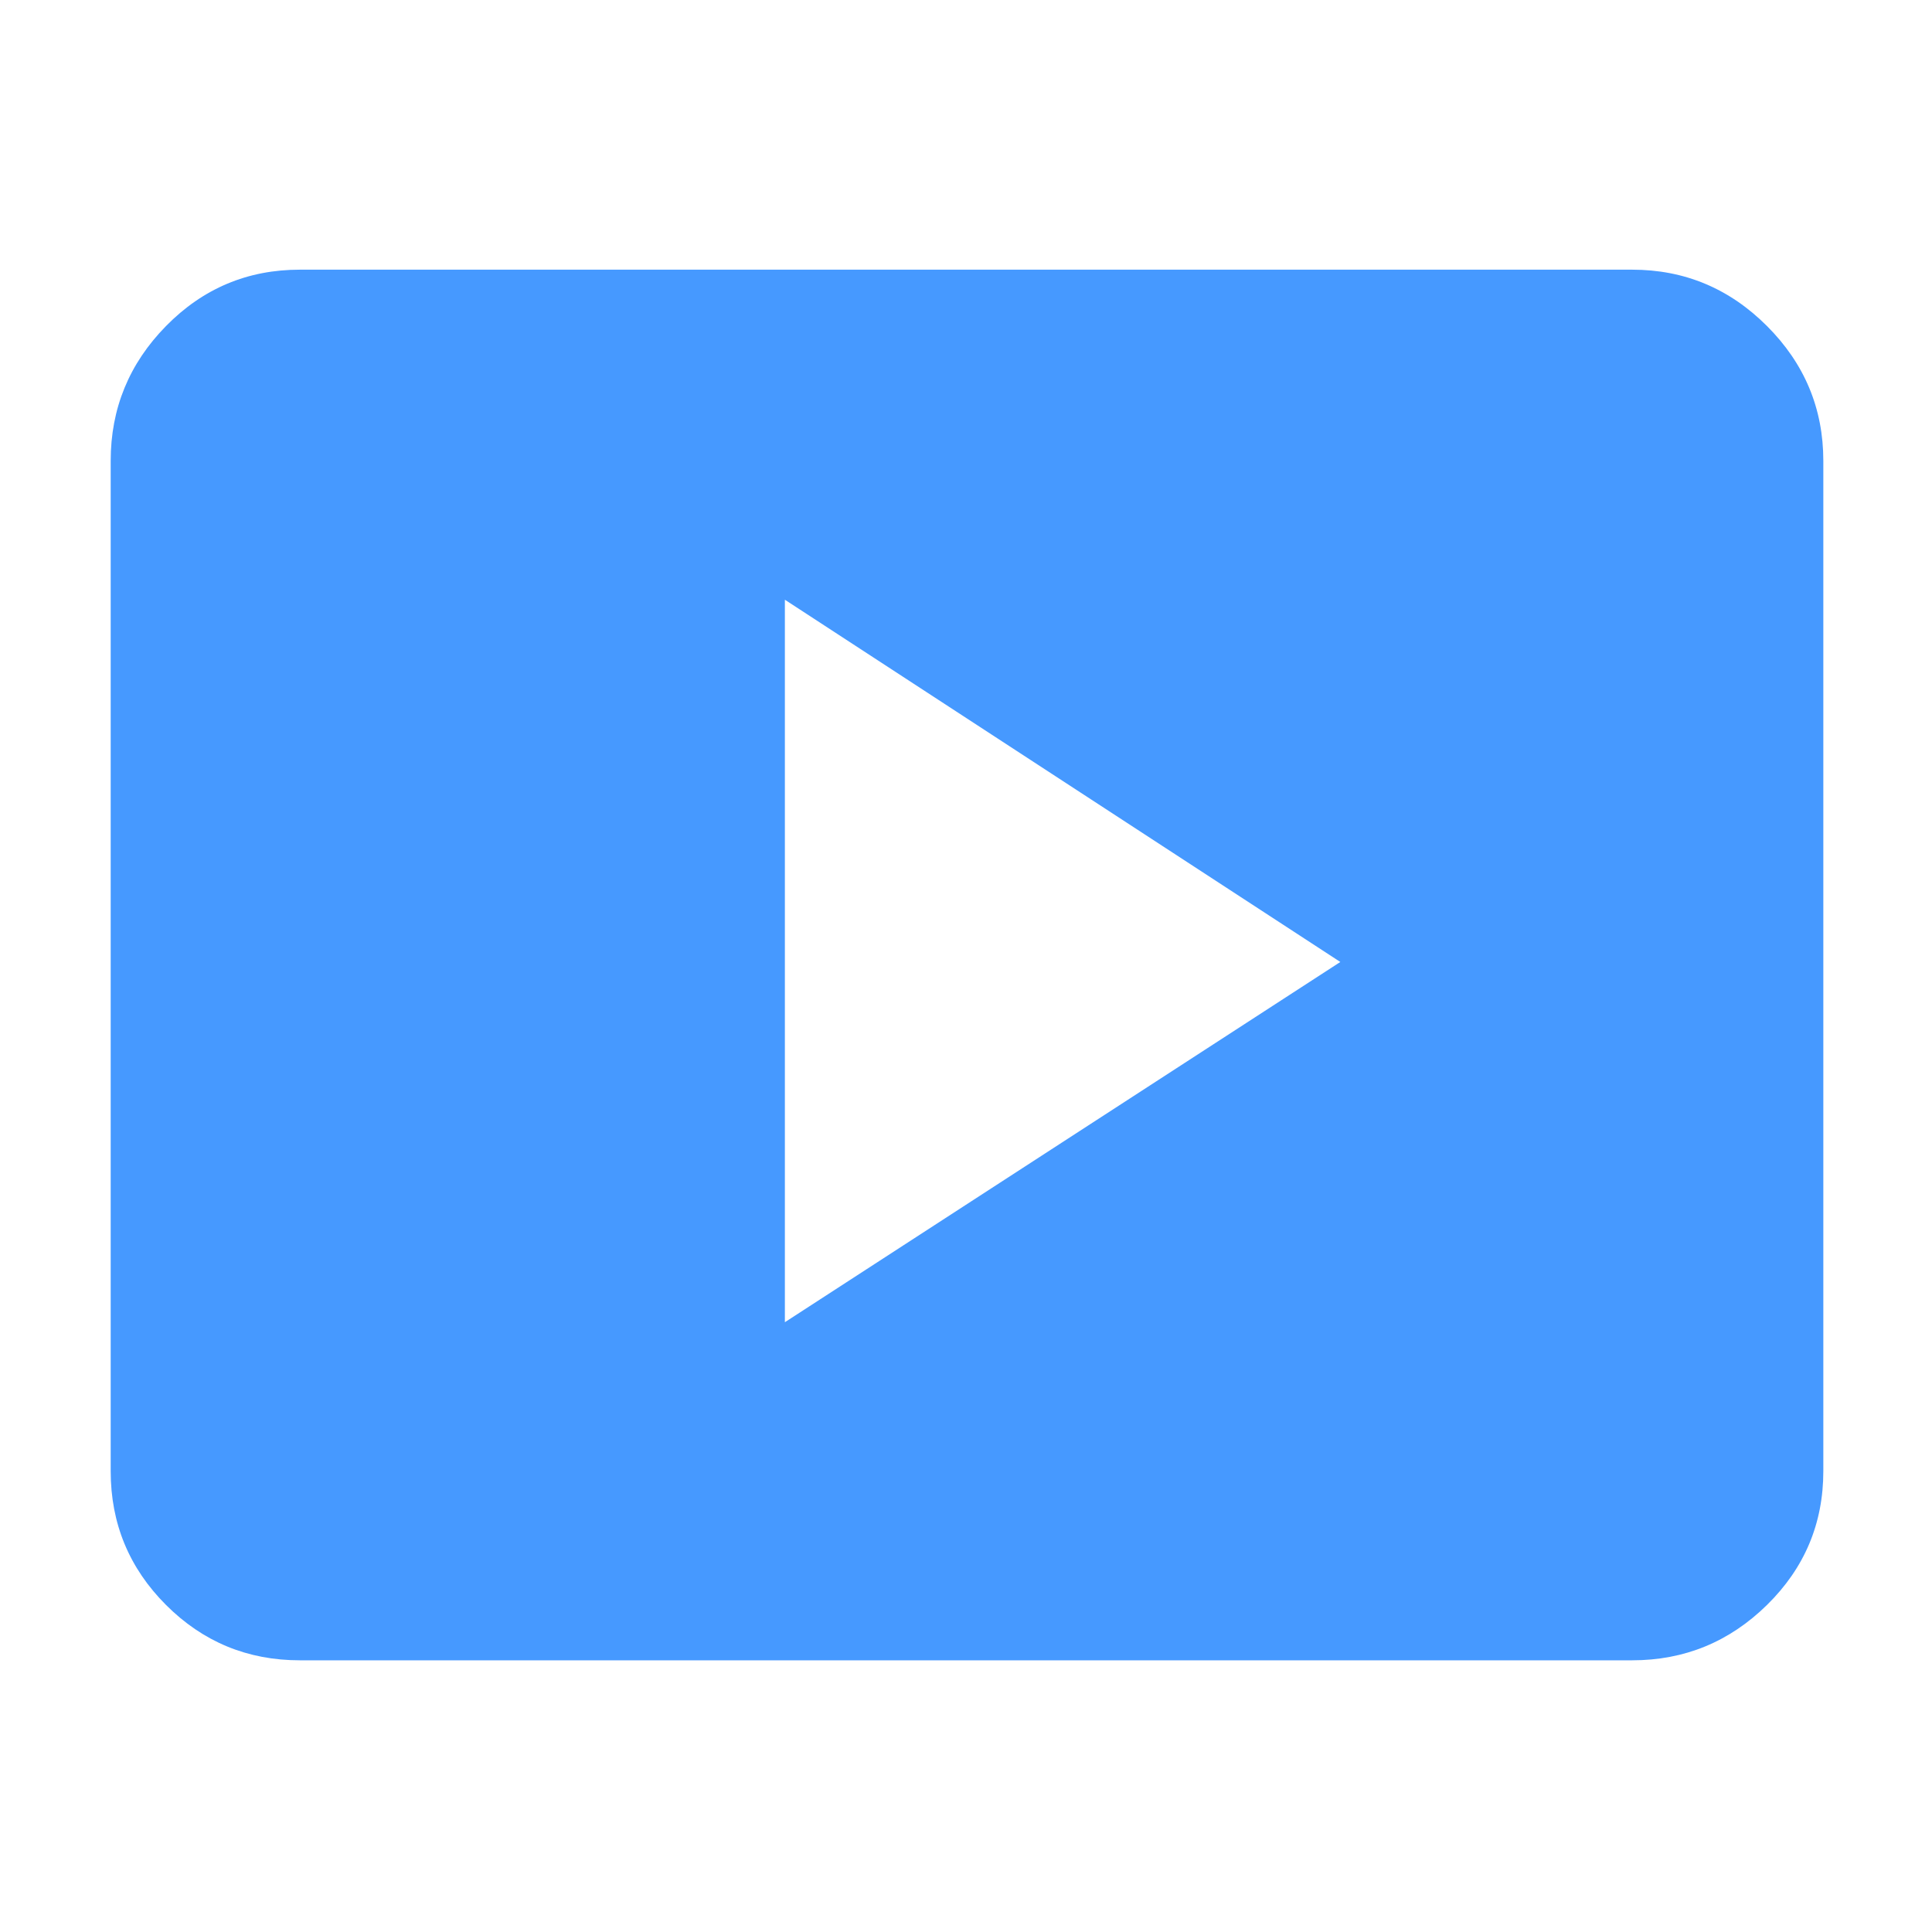
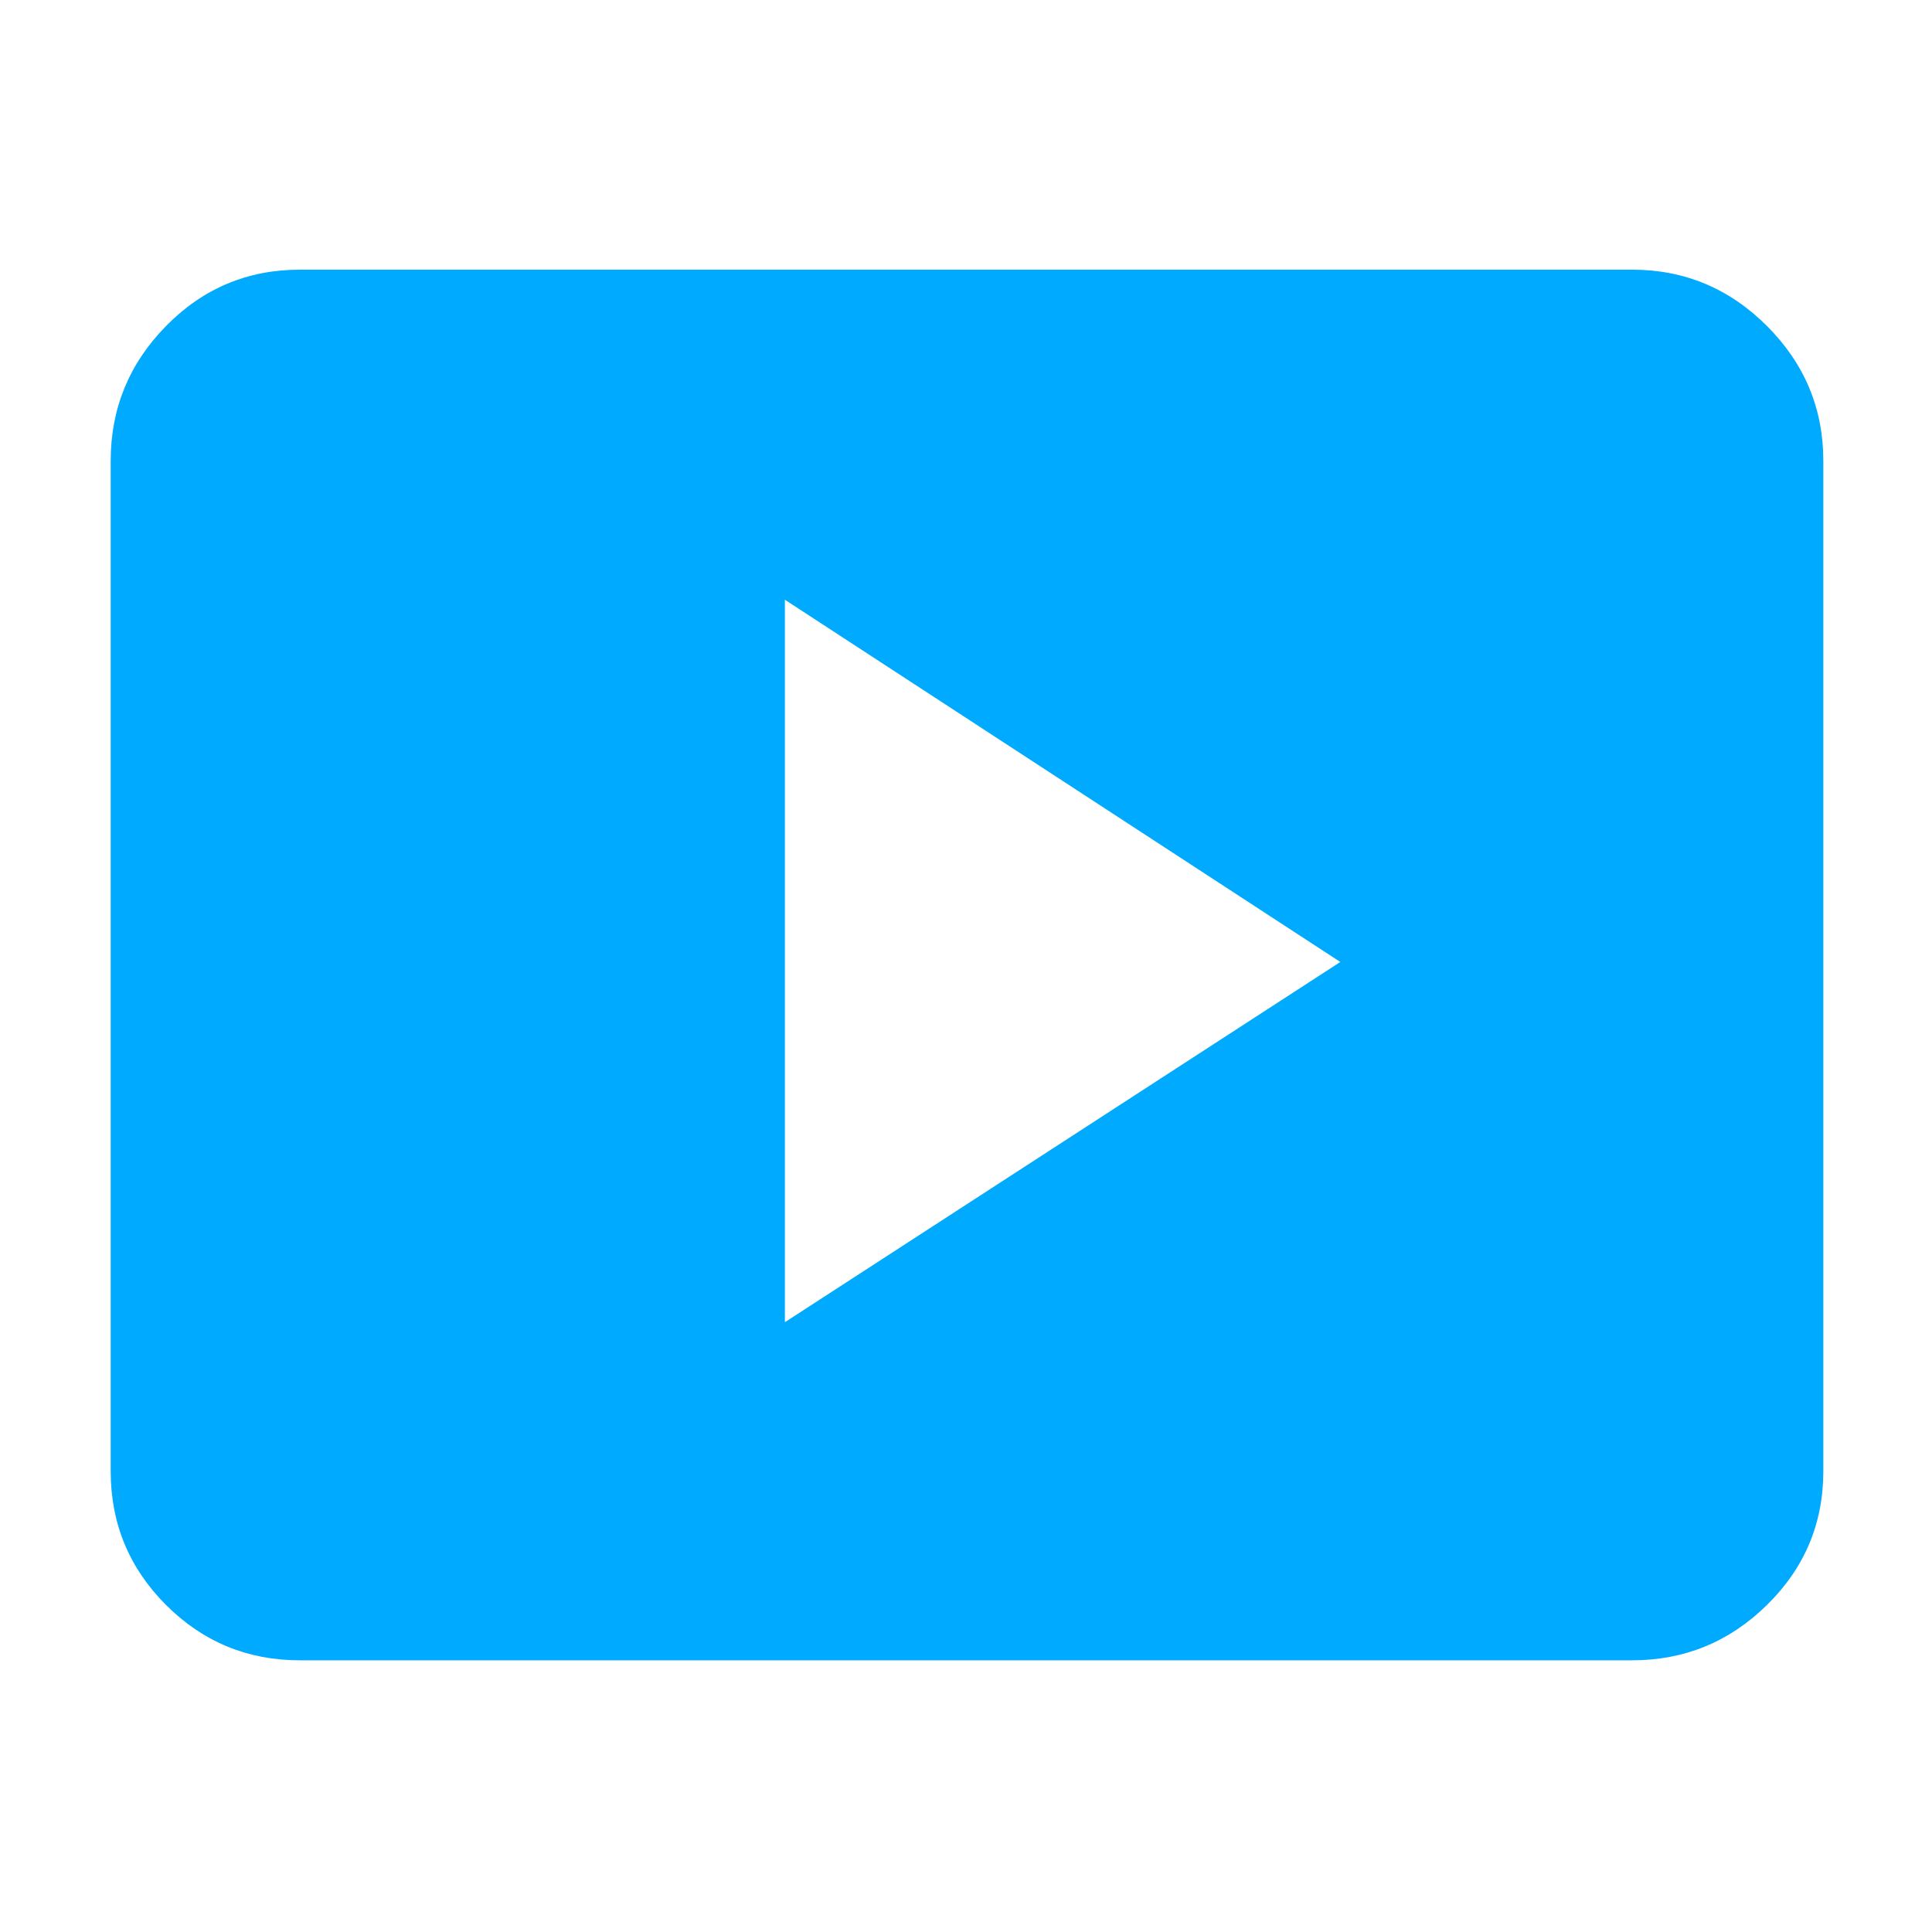
- <svg xmlns="http://www.w3.org/2000/svg" height="48" width="48" fill="#4699ff">
+ <svg xmlns="http://www.w3.org/2000/svg" height="48" width="48" fill="#00aafe">
  <path d="M19.5 32.85 33.3 23.9 19.5 14.9ZM7.45 41.25Q5.5 41.25 4.125 39.875Q2.75 38.5 2.75 36.55V11.45Q2.75 9.5 4.125 8.1Q5.5 6.7 7.45 6.7H40.55Q42.5 6.7 43.9 8.1Q45.3 9.5 45.3 11.45V36.55Q45.3 38.5 43.9 39.875Q42.5 41.25 40.55 41.25Z" />
</svg>
